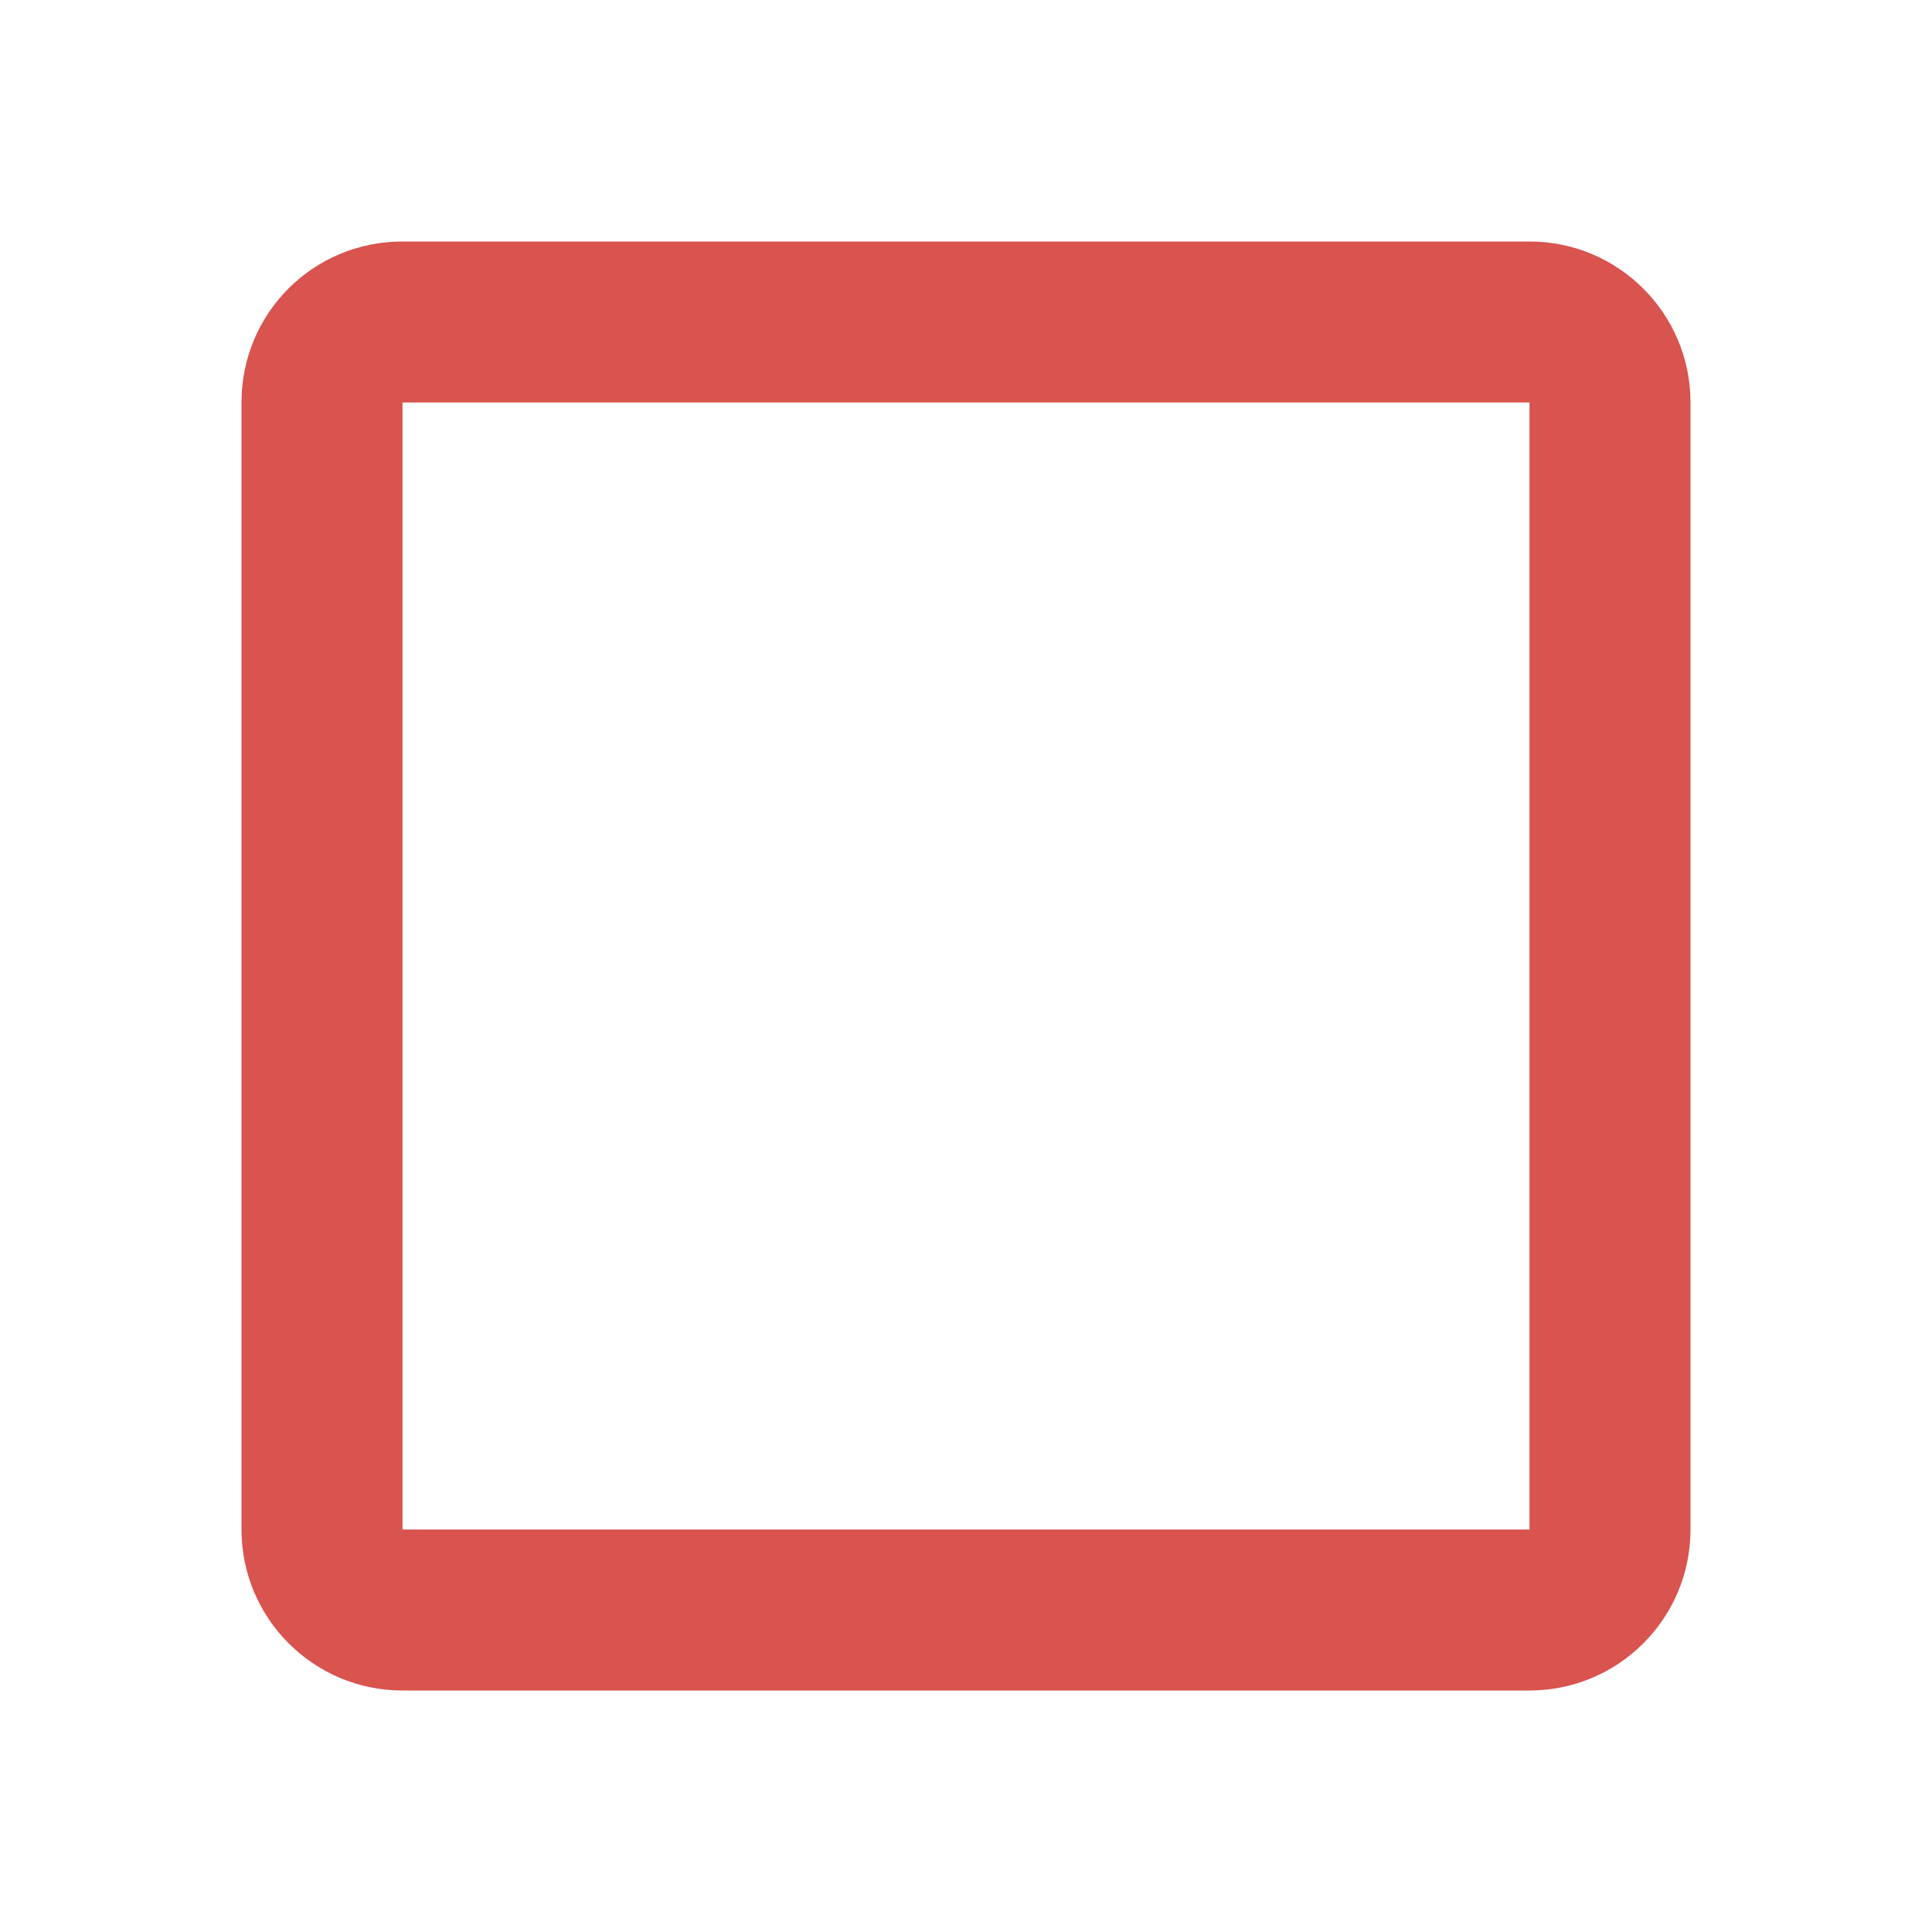
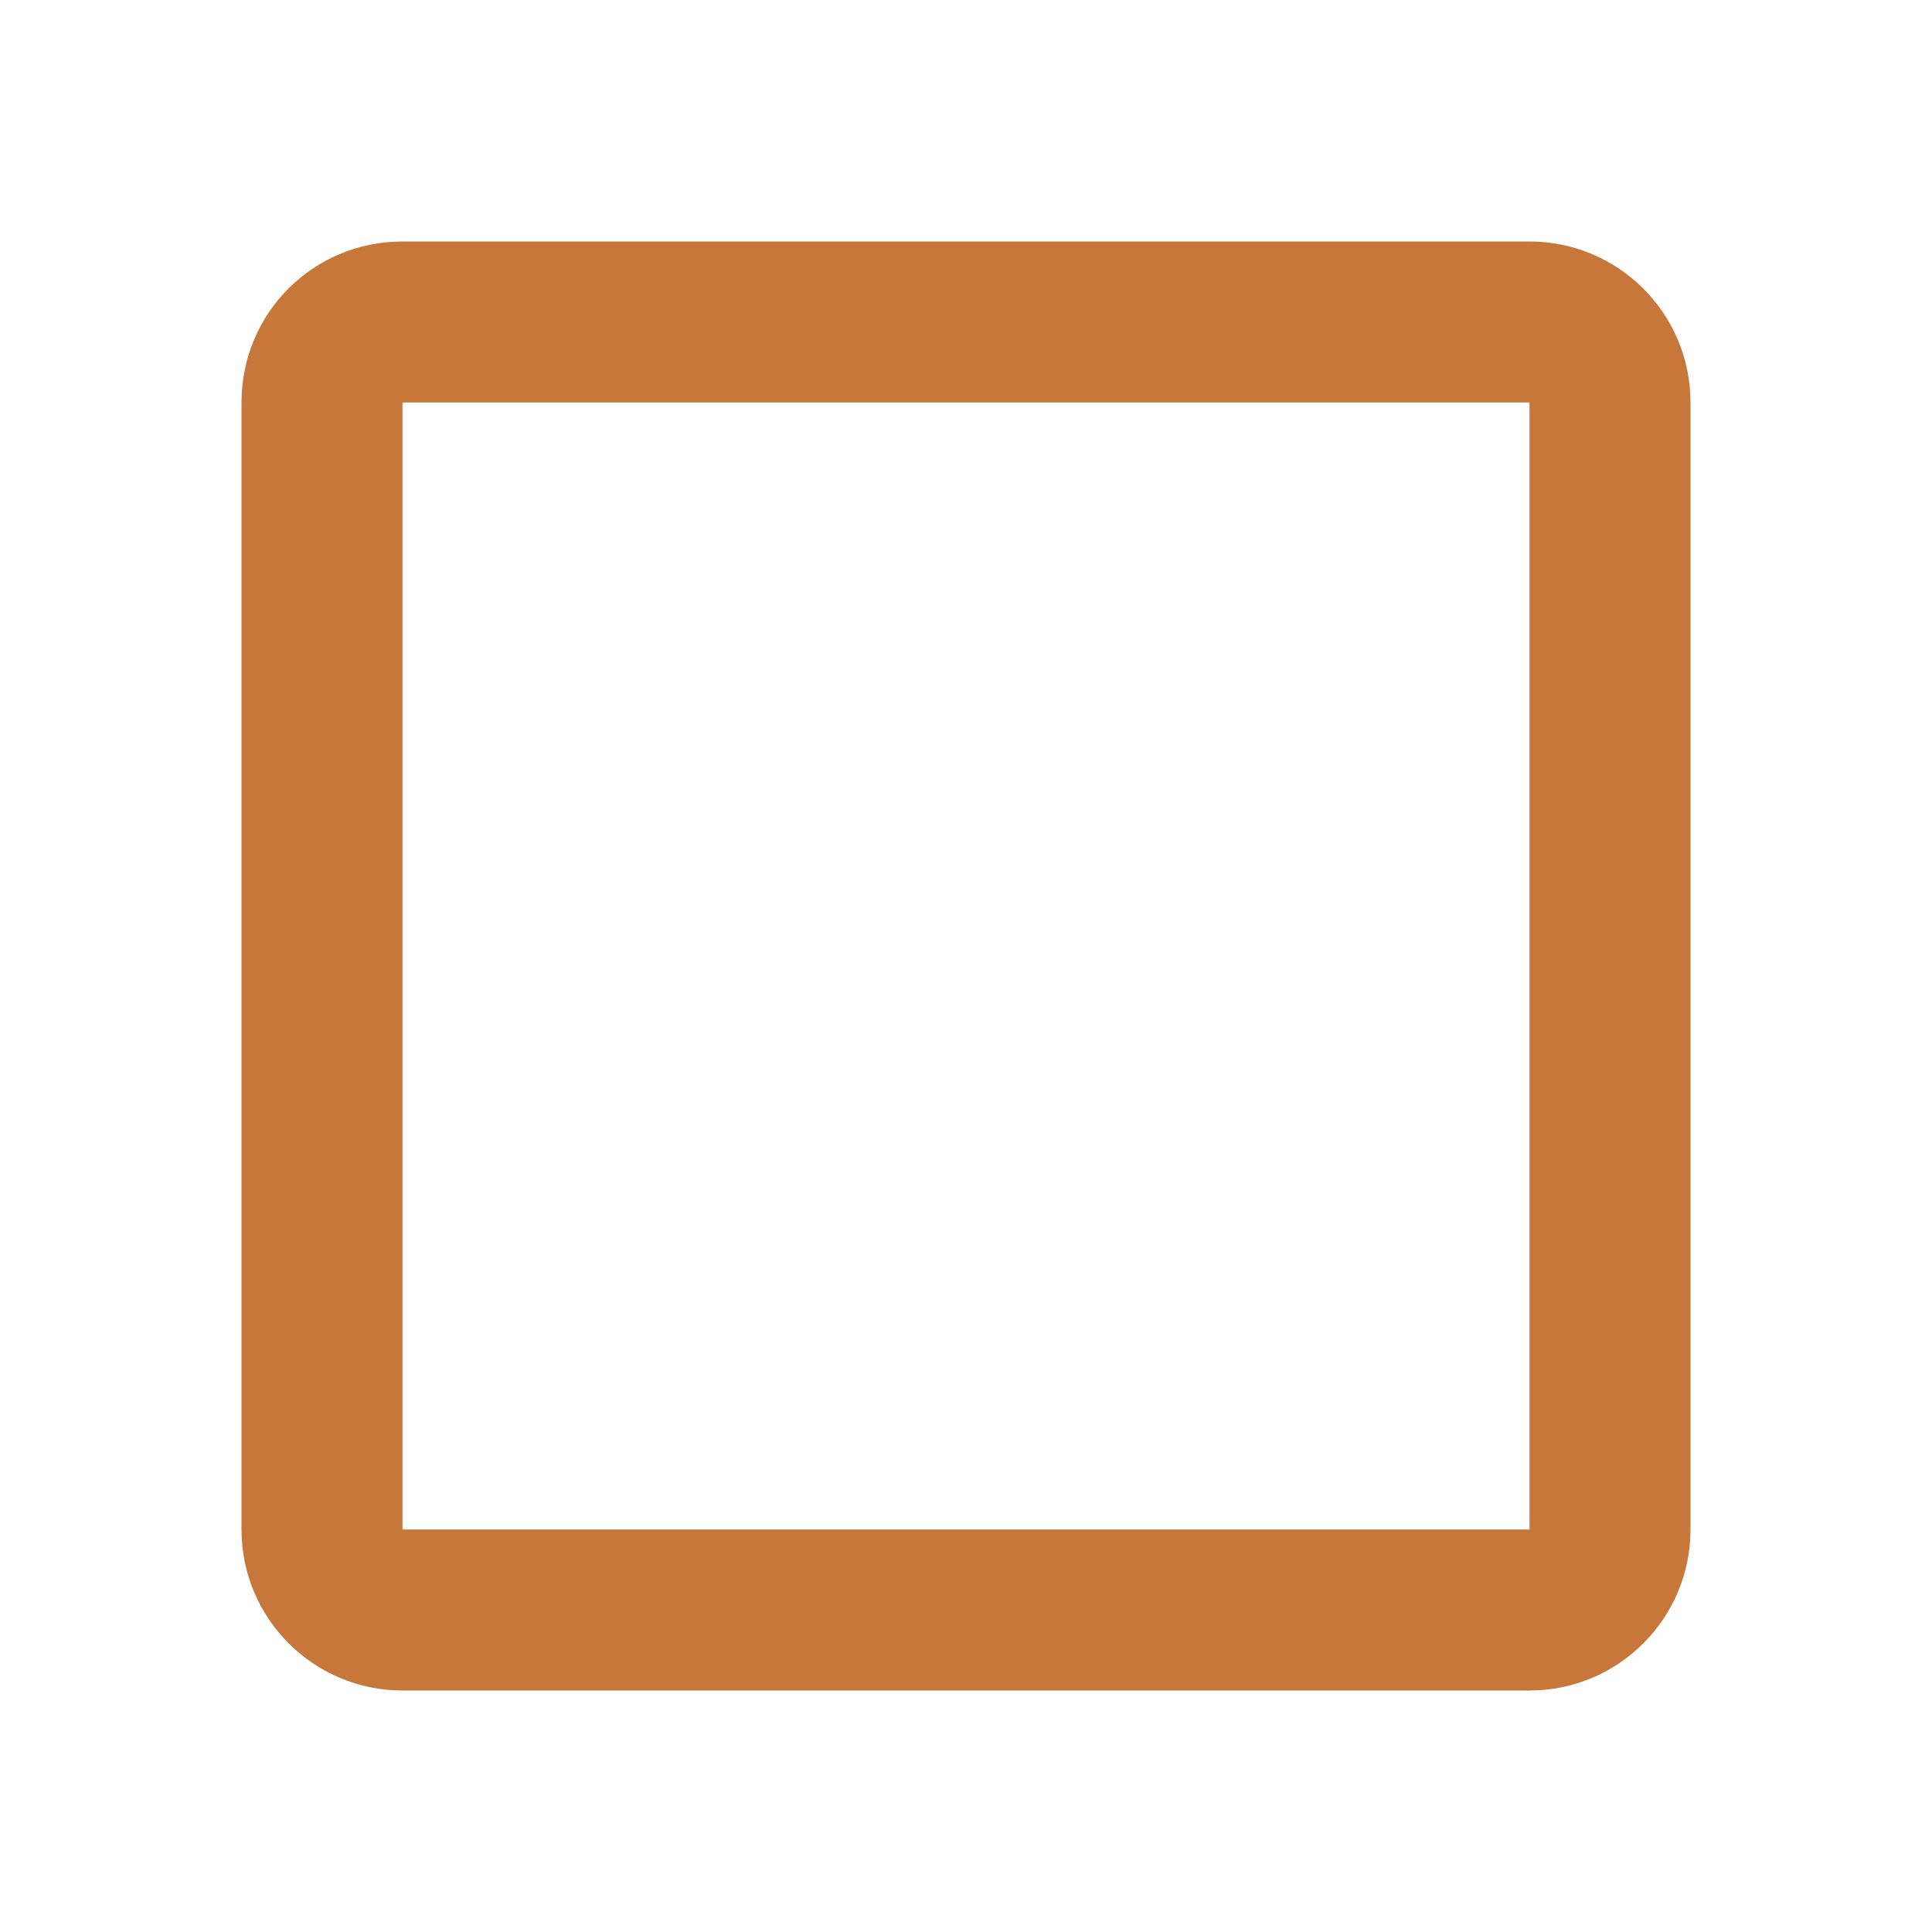
<svg xmlns="http://www.w3.org/2000/svg" version="1.1" width="24" height="24" viewBox="0 0 24 24">
-   <path fill="#D9534F" d="M19,3H5C3.89,3 3,3.89 3,5V19A2,2 0 0,0 5,21H19A2,2 0 0,0 21,19V5C21,3.89 20.1,3 19,3M19,5V19H5V5H19Z" />
+   <path fill="#C77739" d="M19,3H5C3.89,3 3,3.89 3,5V19A2,2 0 0,0 5,21H19A2,2 0 0,0 21,19V5C21,3.89 20.1,3 19,3M19,5V19H5V5H19Z" />
</svg>
